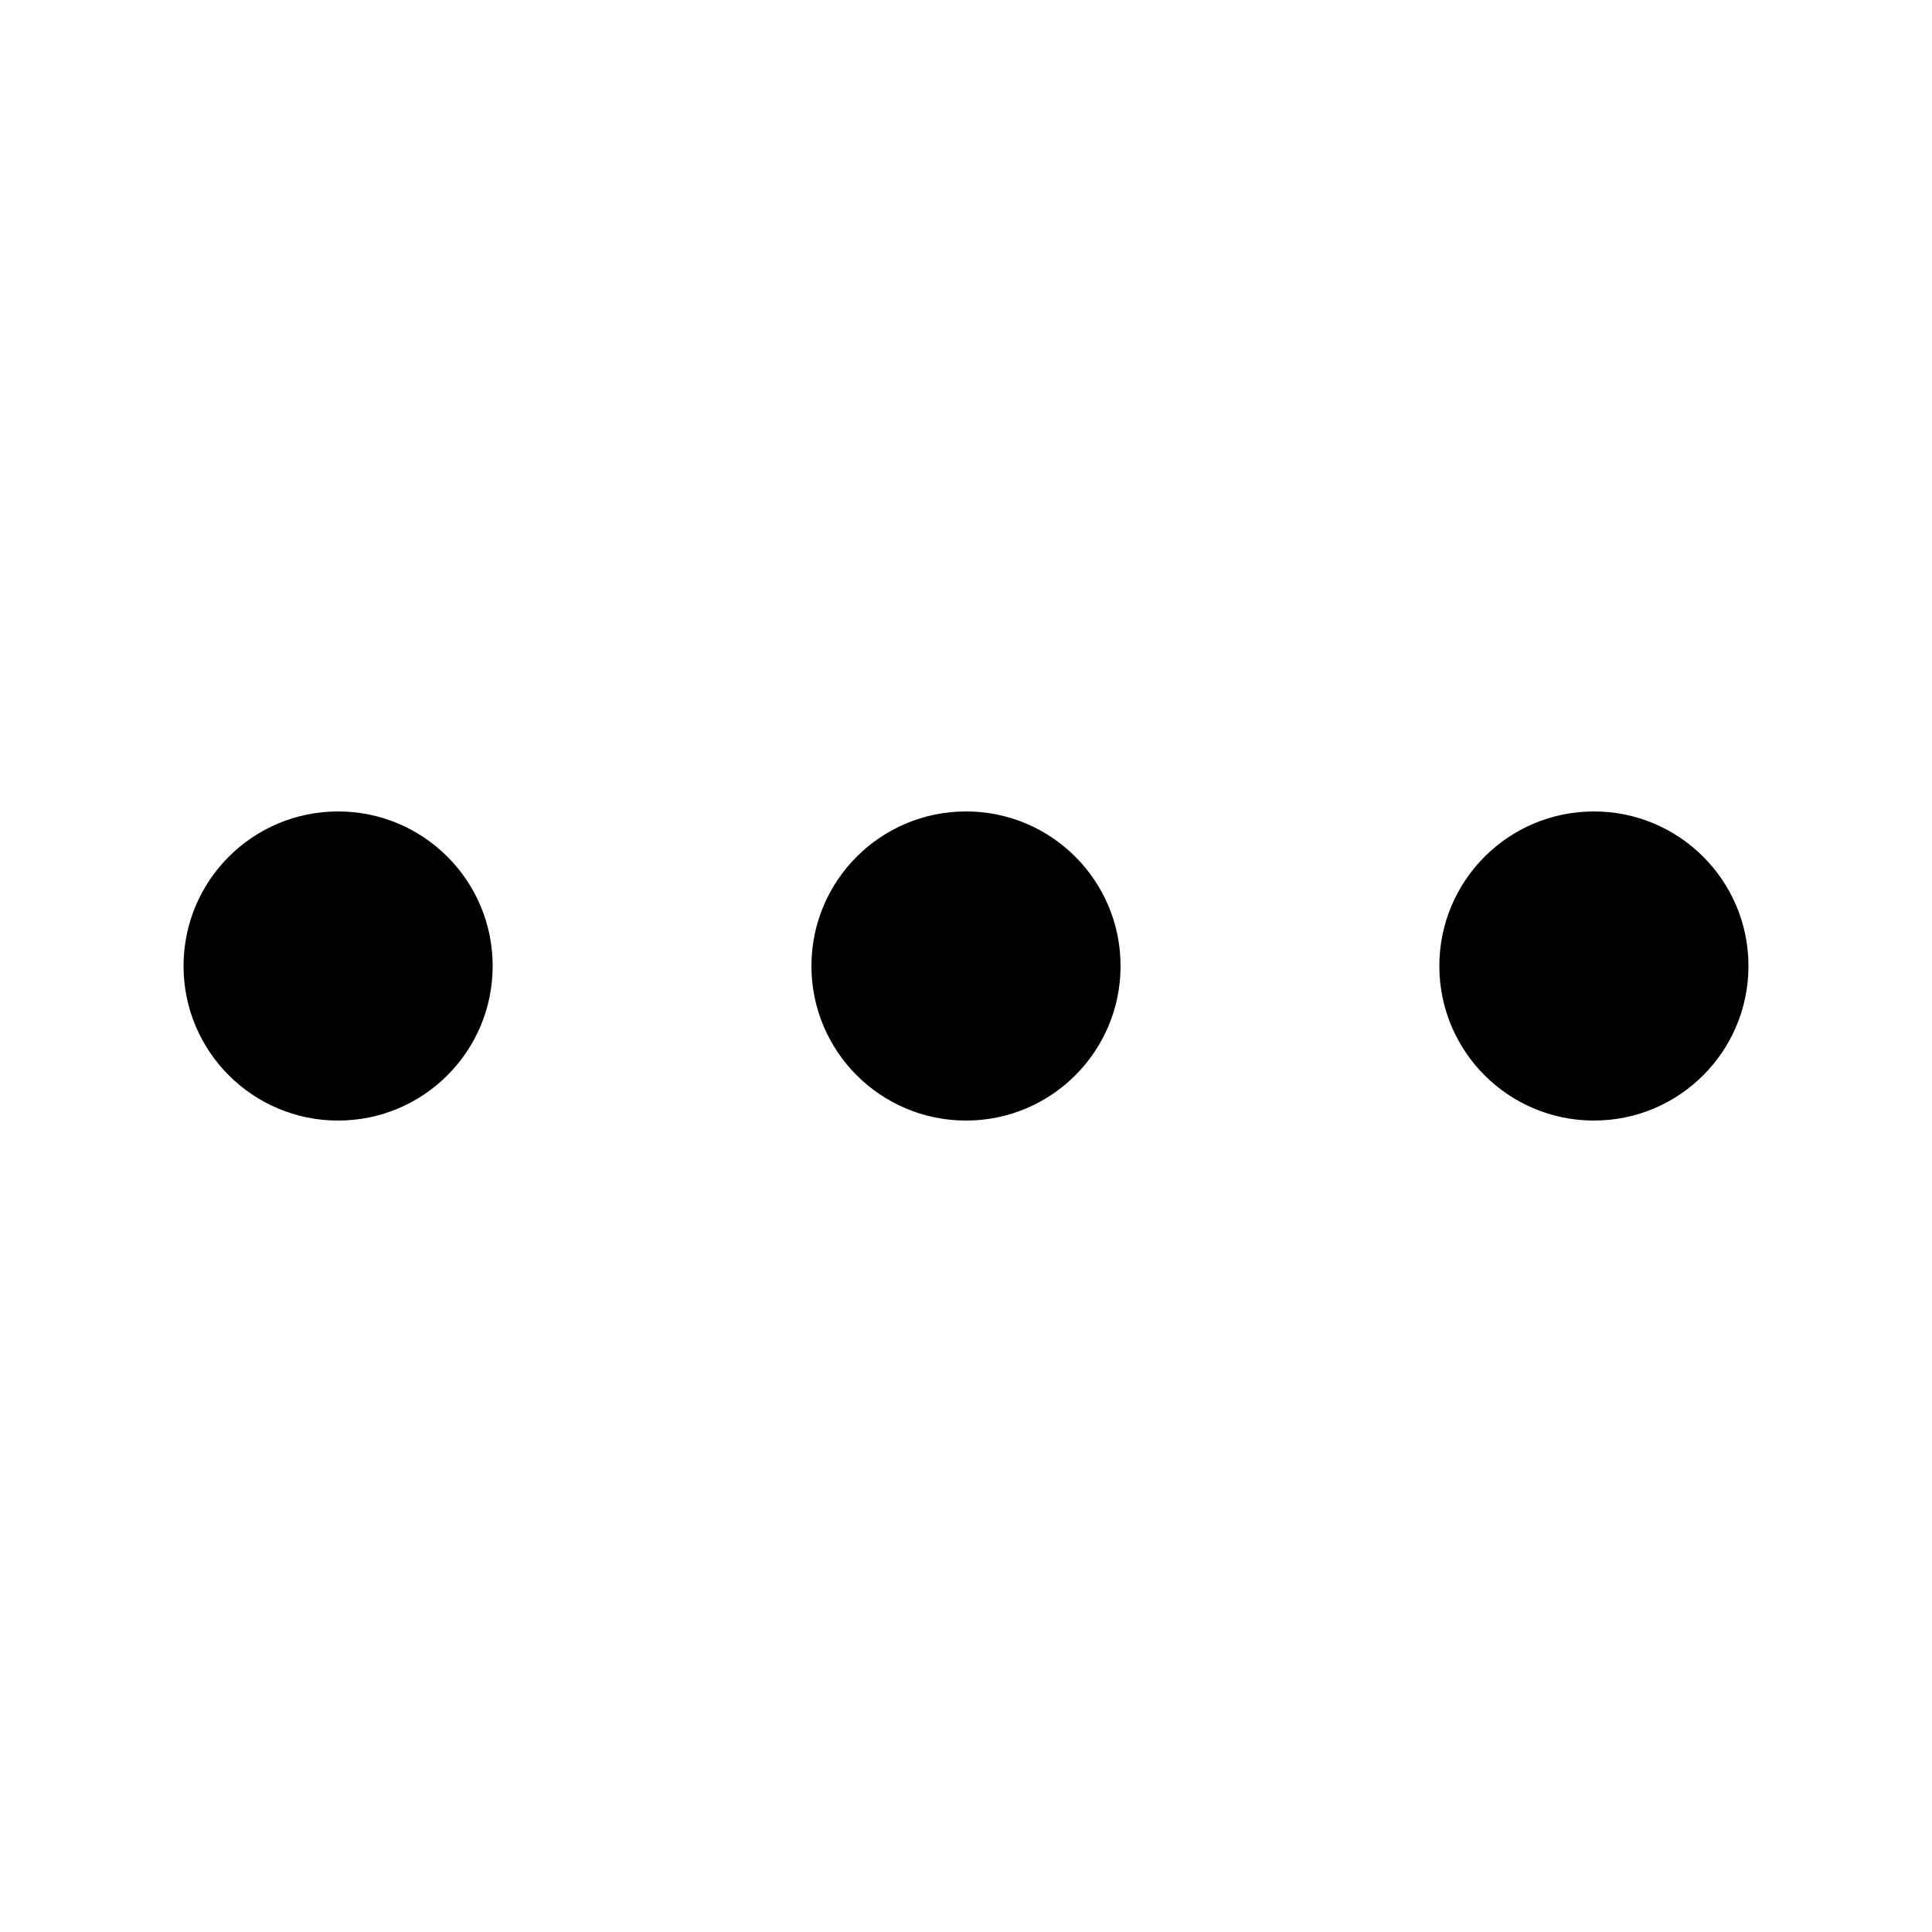
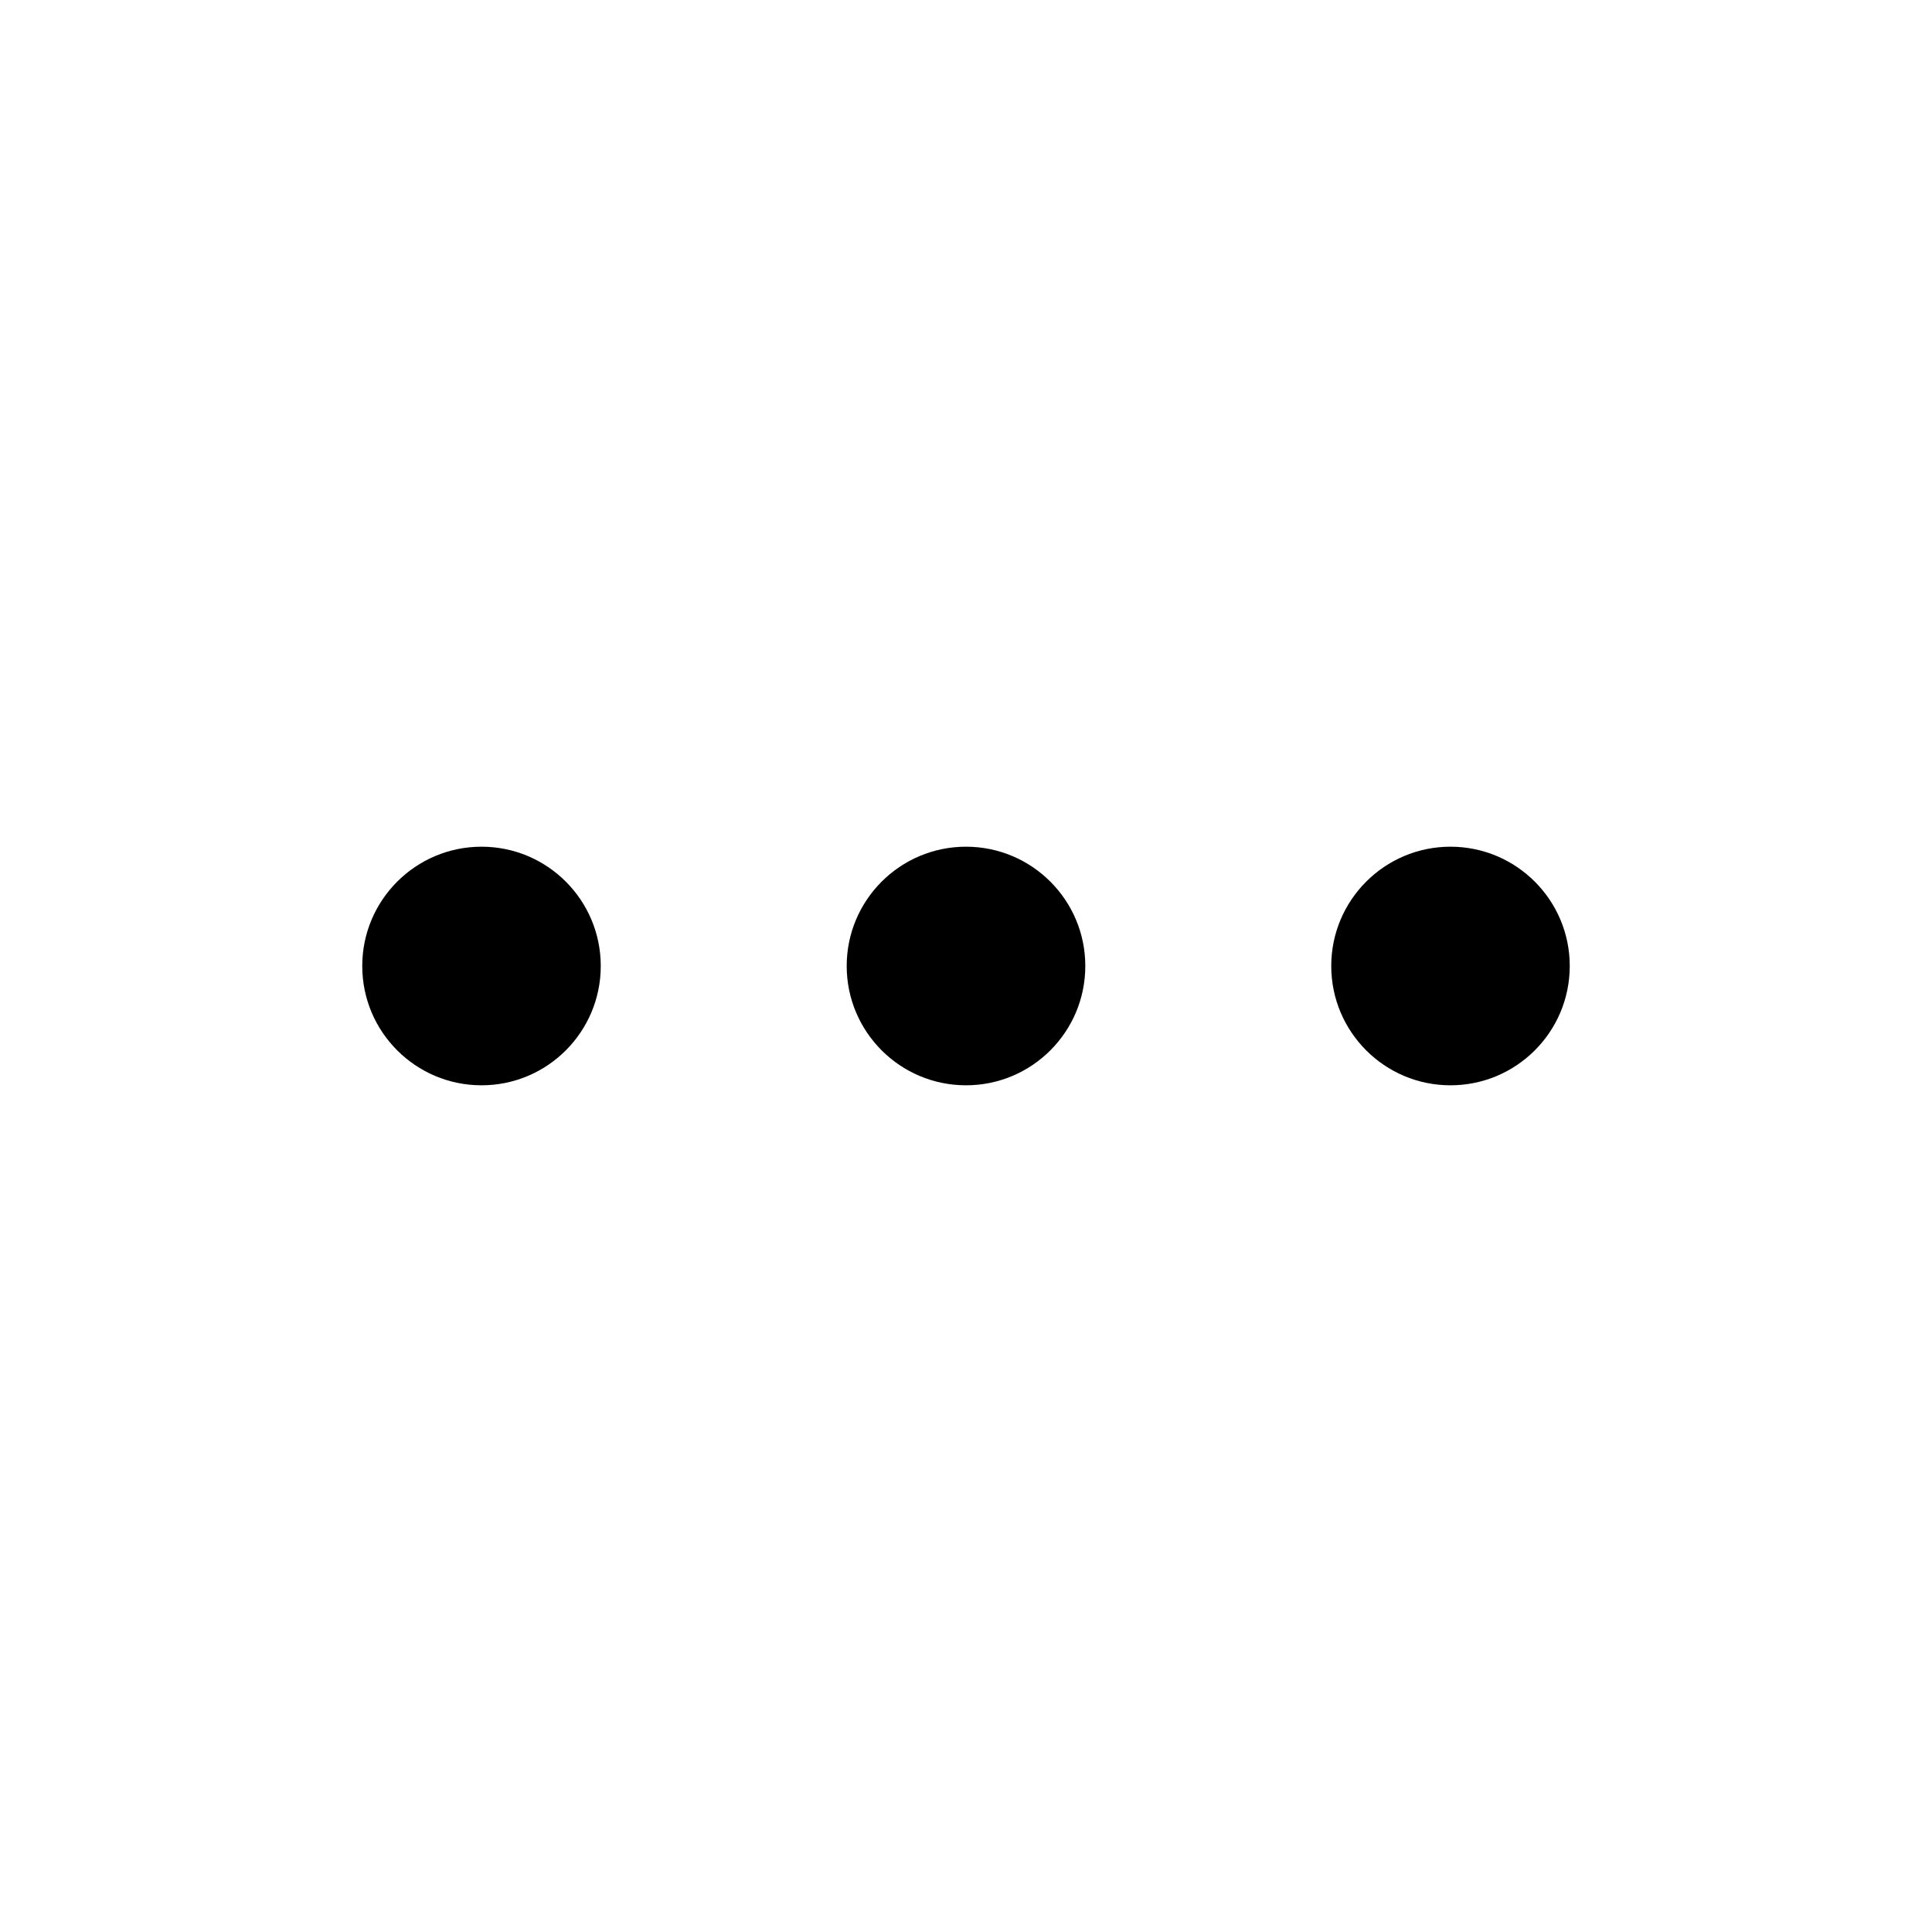
<svg xmlns="http://www.w3.org/2000/svg" class="ds-icon" viewBox="0 0 20 20" fill="none">
-   <path d="M3.5 11.6C4.384 11.6 5.1 10.884 5.1 10C5.1 9.116 4.384 8.4 3.5 8.4C2.616 8.4 1.9 9.116 1.9 10C1.9 10.884 2.616 11.6 3.5 11.6Z" fill="currentColor" />
-   <path d="M10 11.6C10.884 11.6 11.6 10.884 11.6 10C11.6 9.116 10.884 8.4 10 8.4C9.116 8.4 8.4 9.116 8.4 10C8.4 10.884 9.116 11.6 10 11.6Z" fill="currentColor" />
-   <path d="M16.5 11.6C17.384 11.6 18.1 10.884 18.1 10C18.1 9.116 17.384 8.4 16.5 8.4C15.616 8.4 14.9 9.116 14.9 10C14.9 10.884 15.616 11.6 16.5 11.6Z" fill="currentColor" />
+   <path d="M4.985 11.235C5.666 11.235 6.219 10.682 6.219 10C6.219 9.318 5.666 8.765 4.985 8.765C4.303 8.765 3.75 9.318 3.75 10C3.75 10.682 4.303 11.235 4.985 11.235Z" fill="currentColor" />
+   <path d="M10 11.235C10.682 11.235 11.235 10.682 11.235 10C11.235 9.318 10.682 8.765 10 8.765C9.318 8.765 8.765 9.318 8.765 10C8.765 10.682 9.318 11.235 10 11.235Z" fill="currentColor" />
+   <path d="M15.015 11.235C15.697 11.235 16.25 10.682 16.25 10C16.25 9.318 15.697 8.765 15.015 8.765C14.334 8.765 13.781 9.318 13.781 10C13.781 10.682 14.334 11.235 15.015 11.235Z" fill="currentColor" />
</svg>
